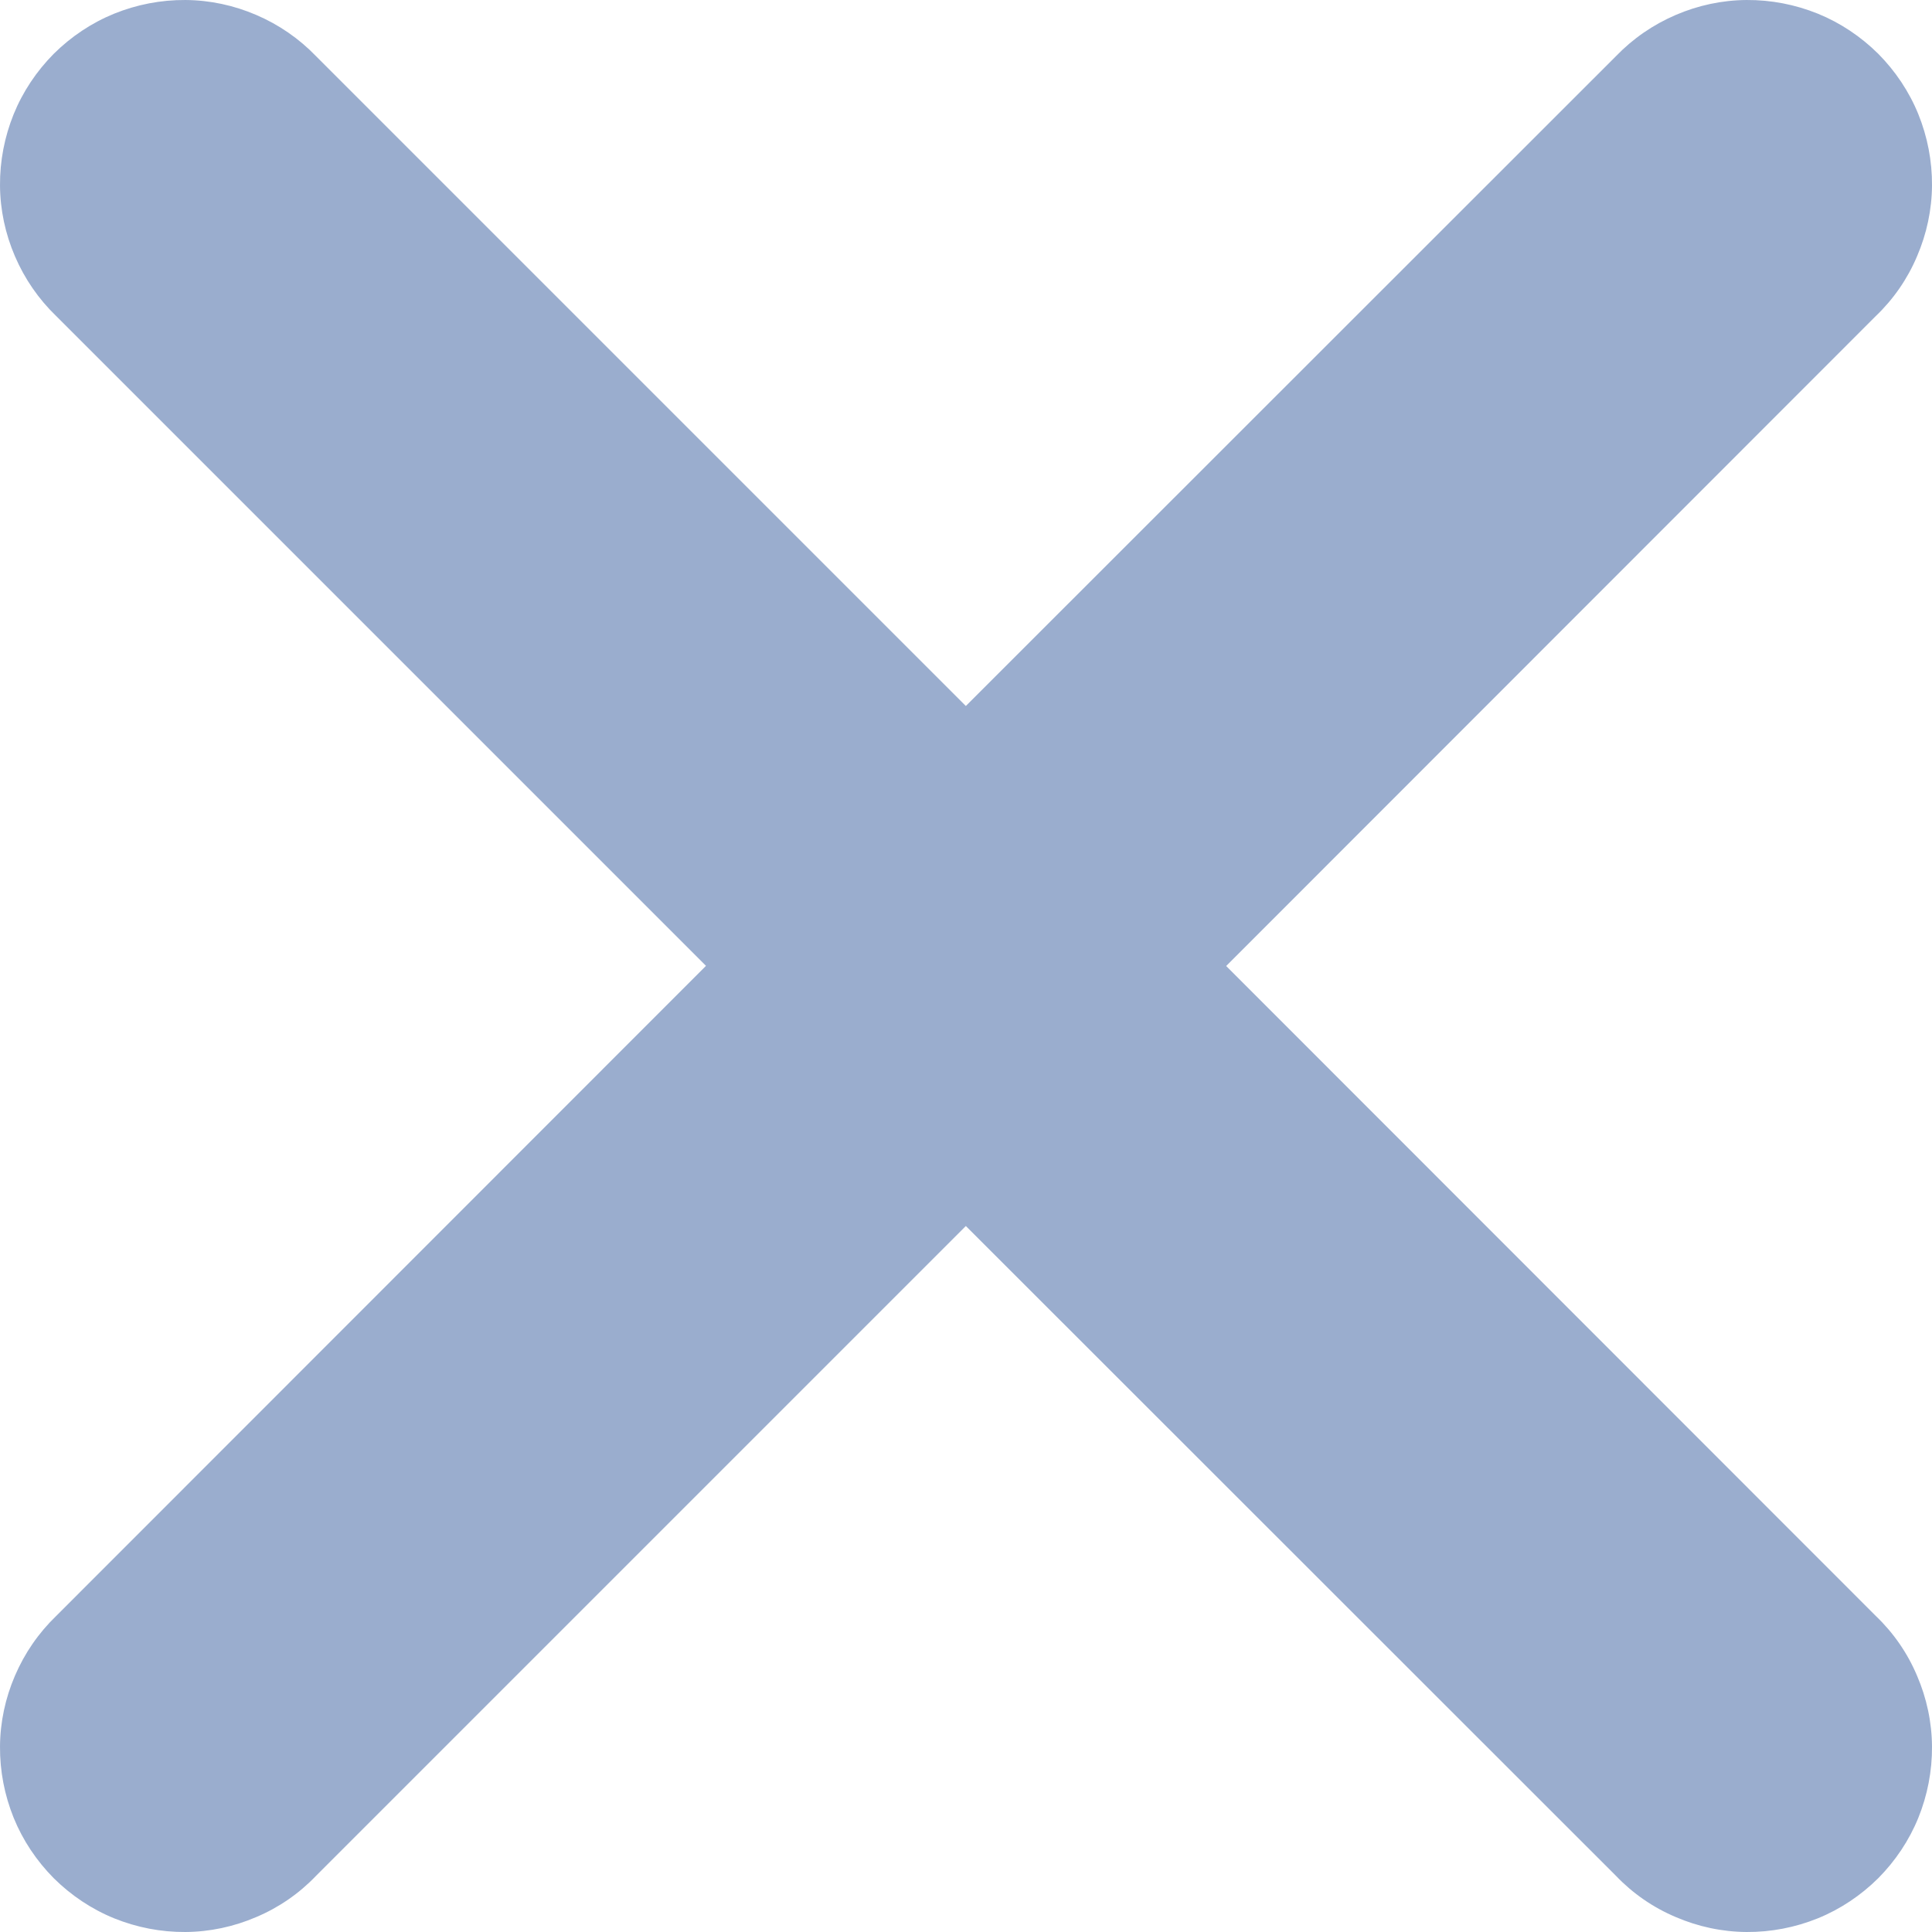
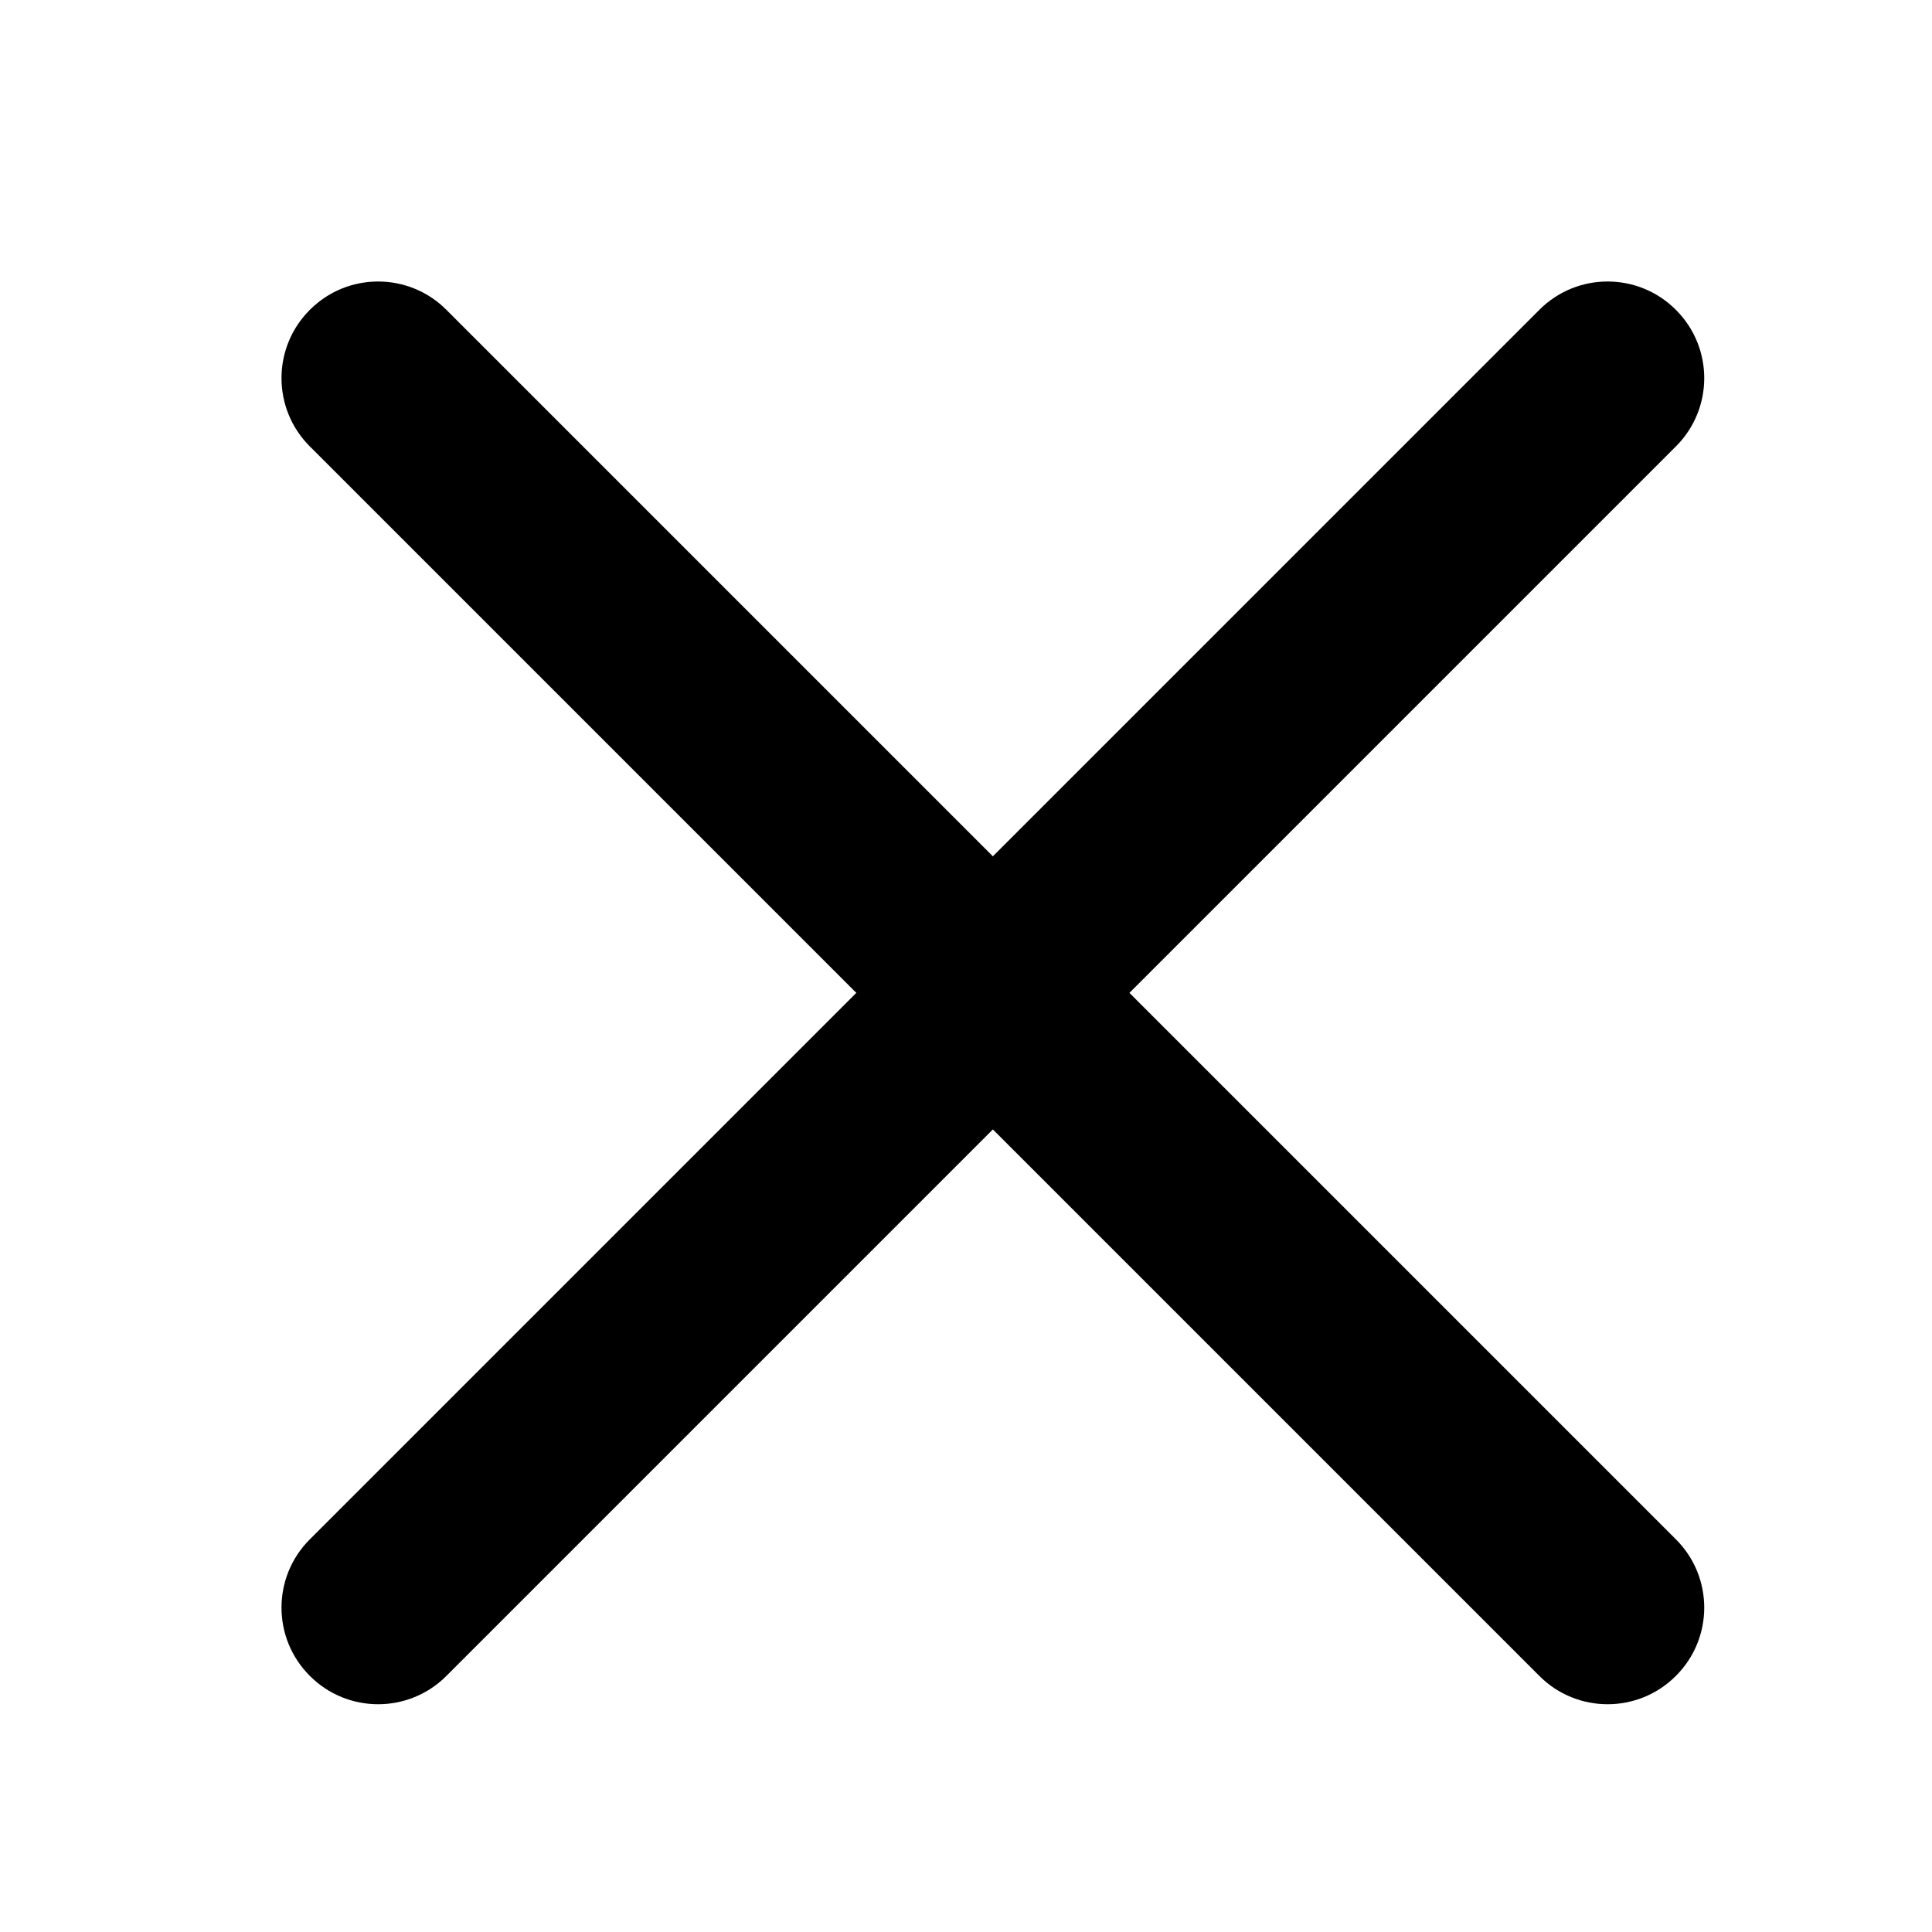
- <svg xmlns="http://www.w3.org/2000/svg" width="12" height="12" viewBox="0 0 12 12" fill="none">
-   <path d="M7.615 6.001L11.651 1.963C11.761 1.858 11.848 1.732 11.907 1.592C11.967 1.453 11.999 1.303 12 1.152C12.001 1 11.972 0.85 11.915 0.709C11.858 0.569 11.773 0.442 11.666 0.334C11.558 0.227 11.431 0.142 11.291 0.085C11.15 0.028 11 -0.001 10.848 4.31112e-05C10.697 0.001 10.547 0.033 10.408 0.093C10.268 0.153 10.142 0.24 10.037 0.349L5.999 4.385L1.963 0.349C1.858 0.24 1.732 0.153 1.592 0.093C1.453 0.033 1.303 0.001 1.152 4.31112e-05C1 -0.001 0.85 0.028 0.709 0.085C0.569 0.142 0.442 0.227 0.334 0.334C0.227 0.442 0.142 0.569 0.085 0.709C0.028 0.85 -0.001 1 4.31112e-05 1.152C0.001 1.303 0.033 1.453 0.093 1.592C0.153 1.732 0.24 1.858 0.349 1.963L4.385 5.999L0.349 10.037C0.24 10.142 0.153 10.268 0.093 10.408C0.033 10.547 0.001 10.697 4.31112e-05 10.848C-0.001 11 0.028 11.15 0.085 11.291C0.142 11.431 0.227 11.558 0.334 11.666C0.442 11.773 0.569 11.858 0.709 11.915C0.85 11.972 1 12.001 1.152 12C1.303 11.999 1.453 11.967 1.592 11.907C1.732 11.848 1.858 11.761 1.963 11.651L5.999 7.615L10.037 11.651C10.142 11.761 10.268 11.848 10.408 11.907C10.547 11.967 10.697 11.999 10.848 12C11 12.001 11.15 11.972 11.291 11.915C11.431 11.858 11.558 11.773 11.666 11.666C11.773 11.558 11.858 11.431 11.915 11.291C11.972 11.15 12.001 11 12 10.848C11.999 10.697 11.967 10.547 11.907 10.408C11.848 10.268 11.761 10.142 11.651 10.037L7.615 5.999V6.001Z" fill="#9AADCE" />
+ <svg xmlns="http://www.w3.org/2000/svg" width="16" height="16" viewBox="0 0 16 16" fill="none">
+   <path d="M2.566 13.879C2.253 13.567 2.253 13.06 2.566 12.748L12.748 2.566C13.06 2.253 13.567 2.253 13.879 2.566C14.192 2.878 14.192 3.385 13.879 3.697L3.697 13.879C3.385 14.192 2.878 14.192 2.566 13.879Z" fill="currentColor" />
+   <path d="M2.566 2.566C2.878 2.253 3.385 2.253 3.697 2.566L13.879 12.748C14.192 13.06 14.192 13.567 13.879 13.879C13.567 14.192 13.06 14.192 12.748 13.879L2.566 3.697C2.253 3.385 2.253 2.878 2.566 2.566Z" fill="currentColor" />
</svg>
